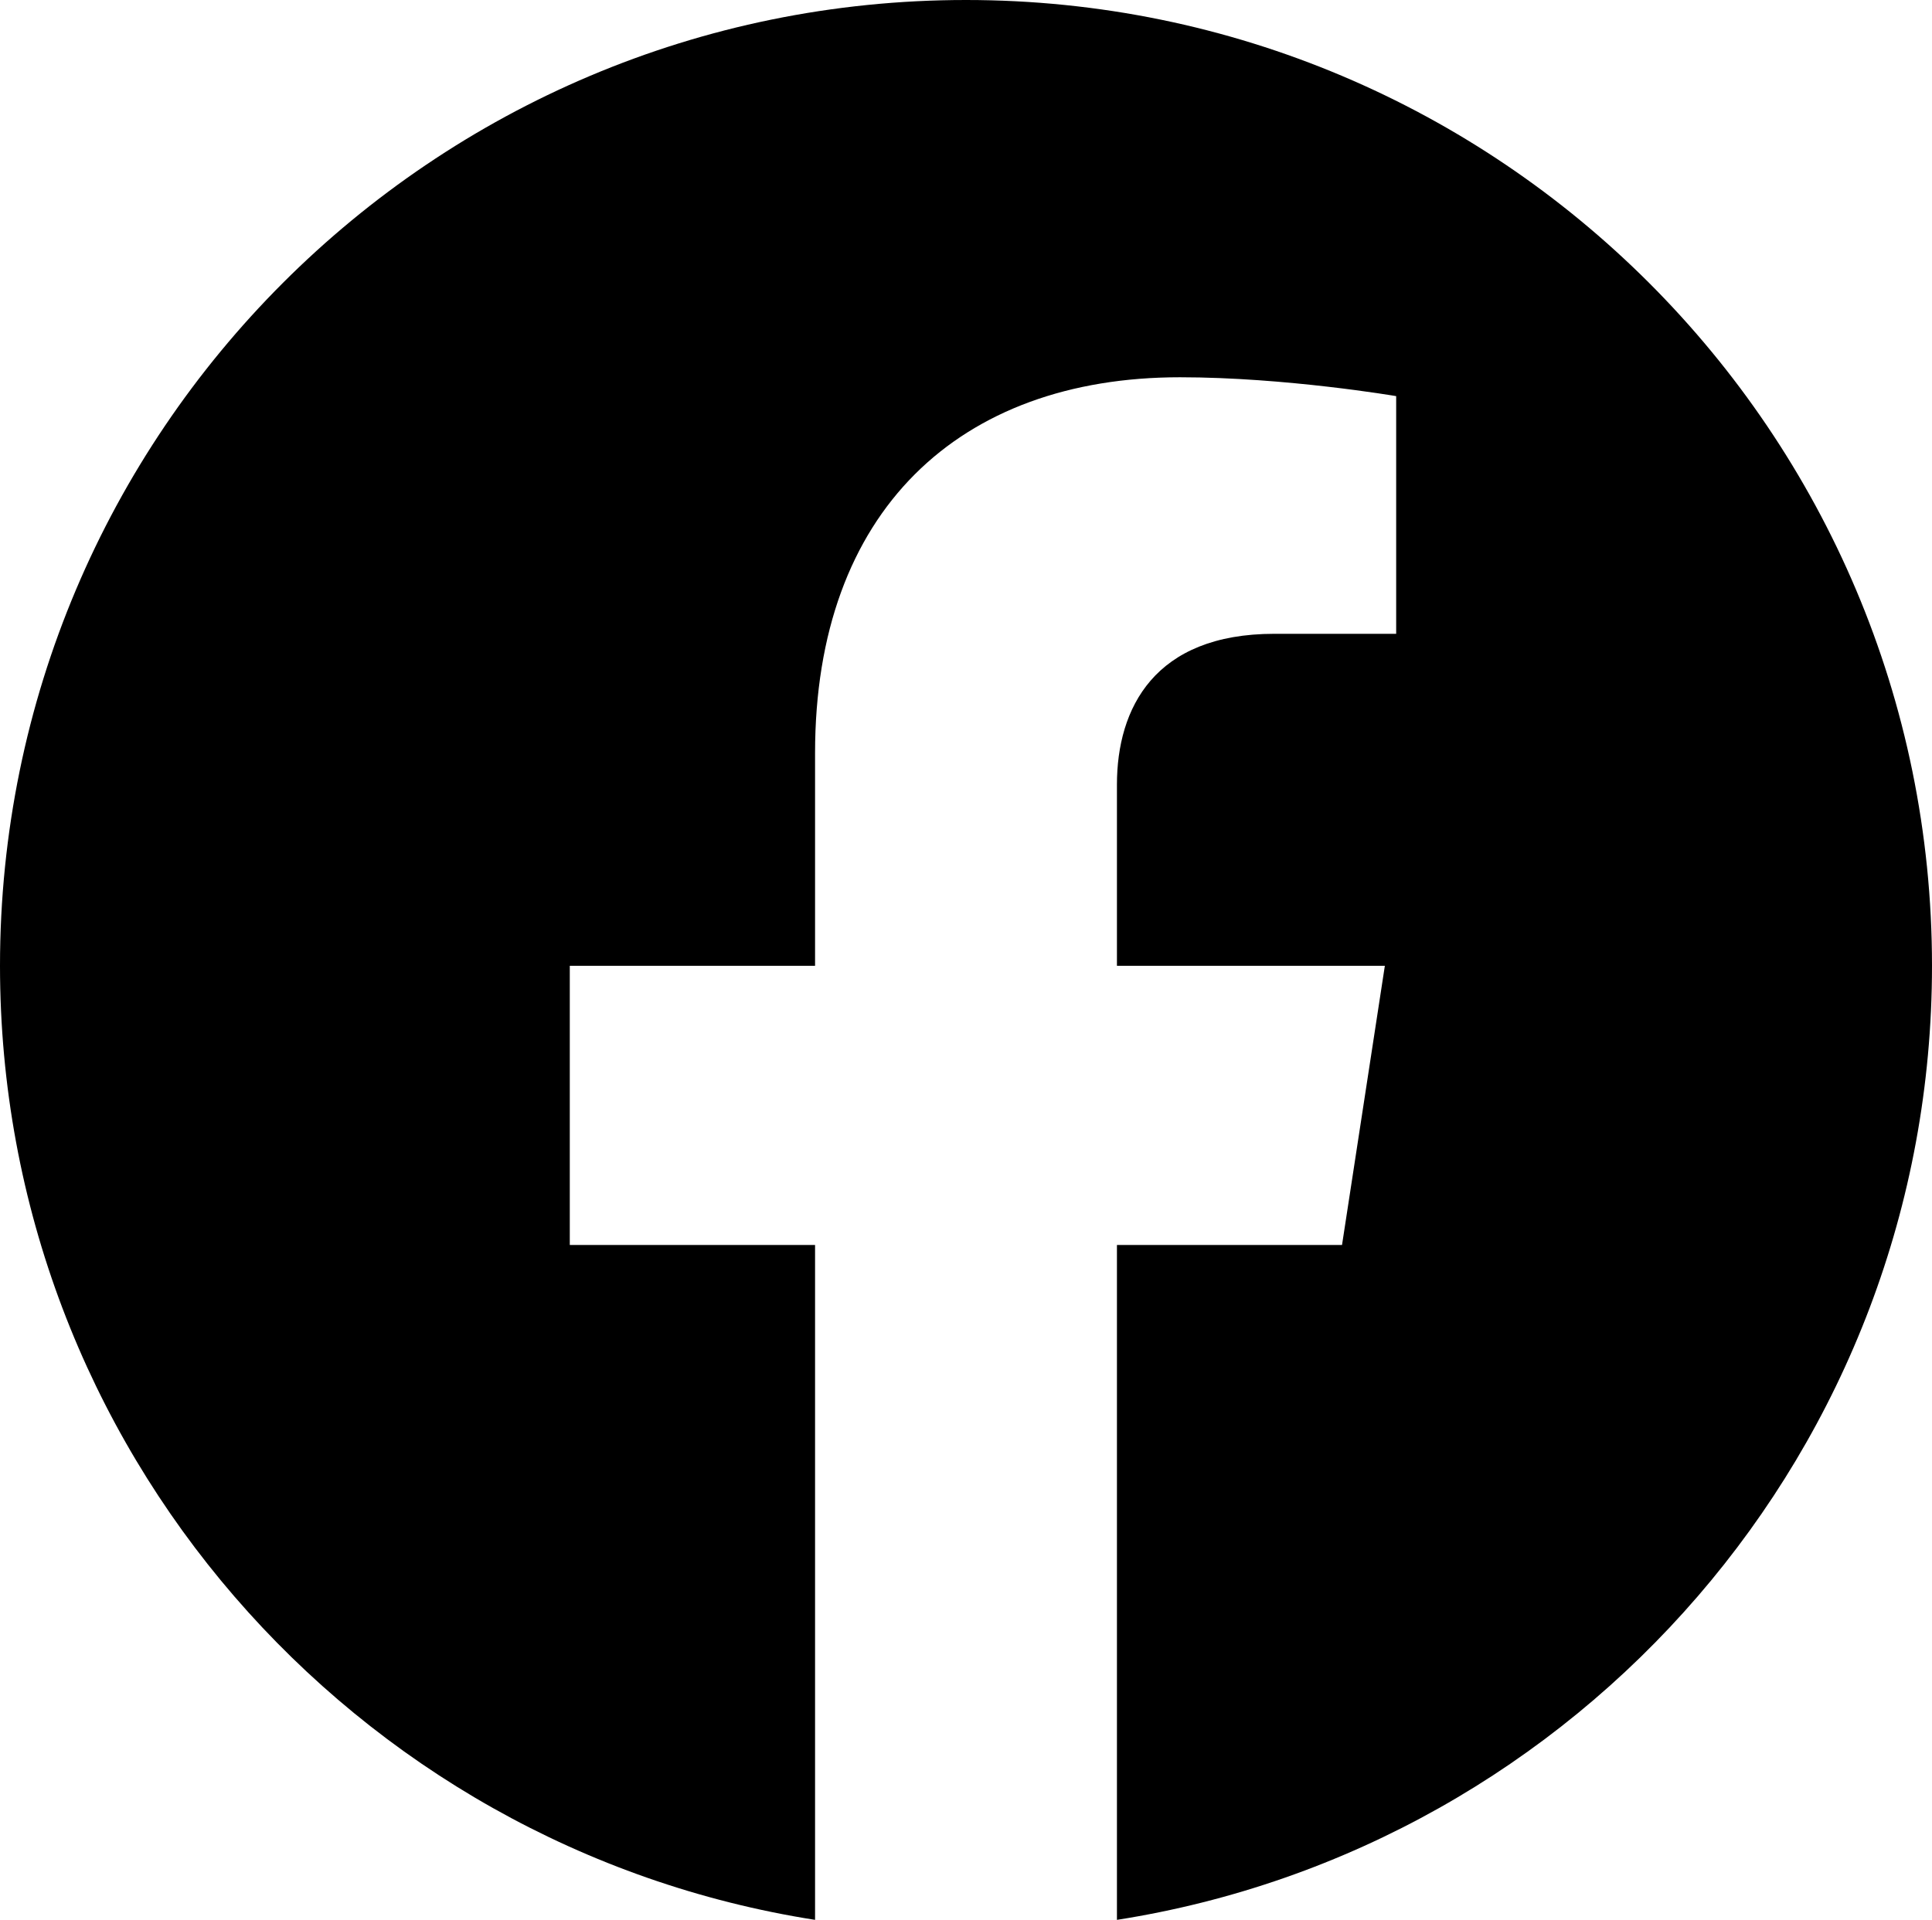
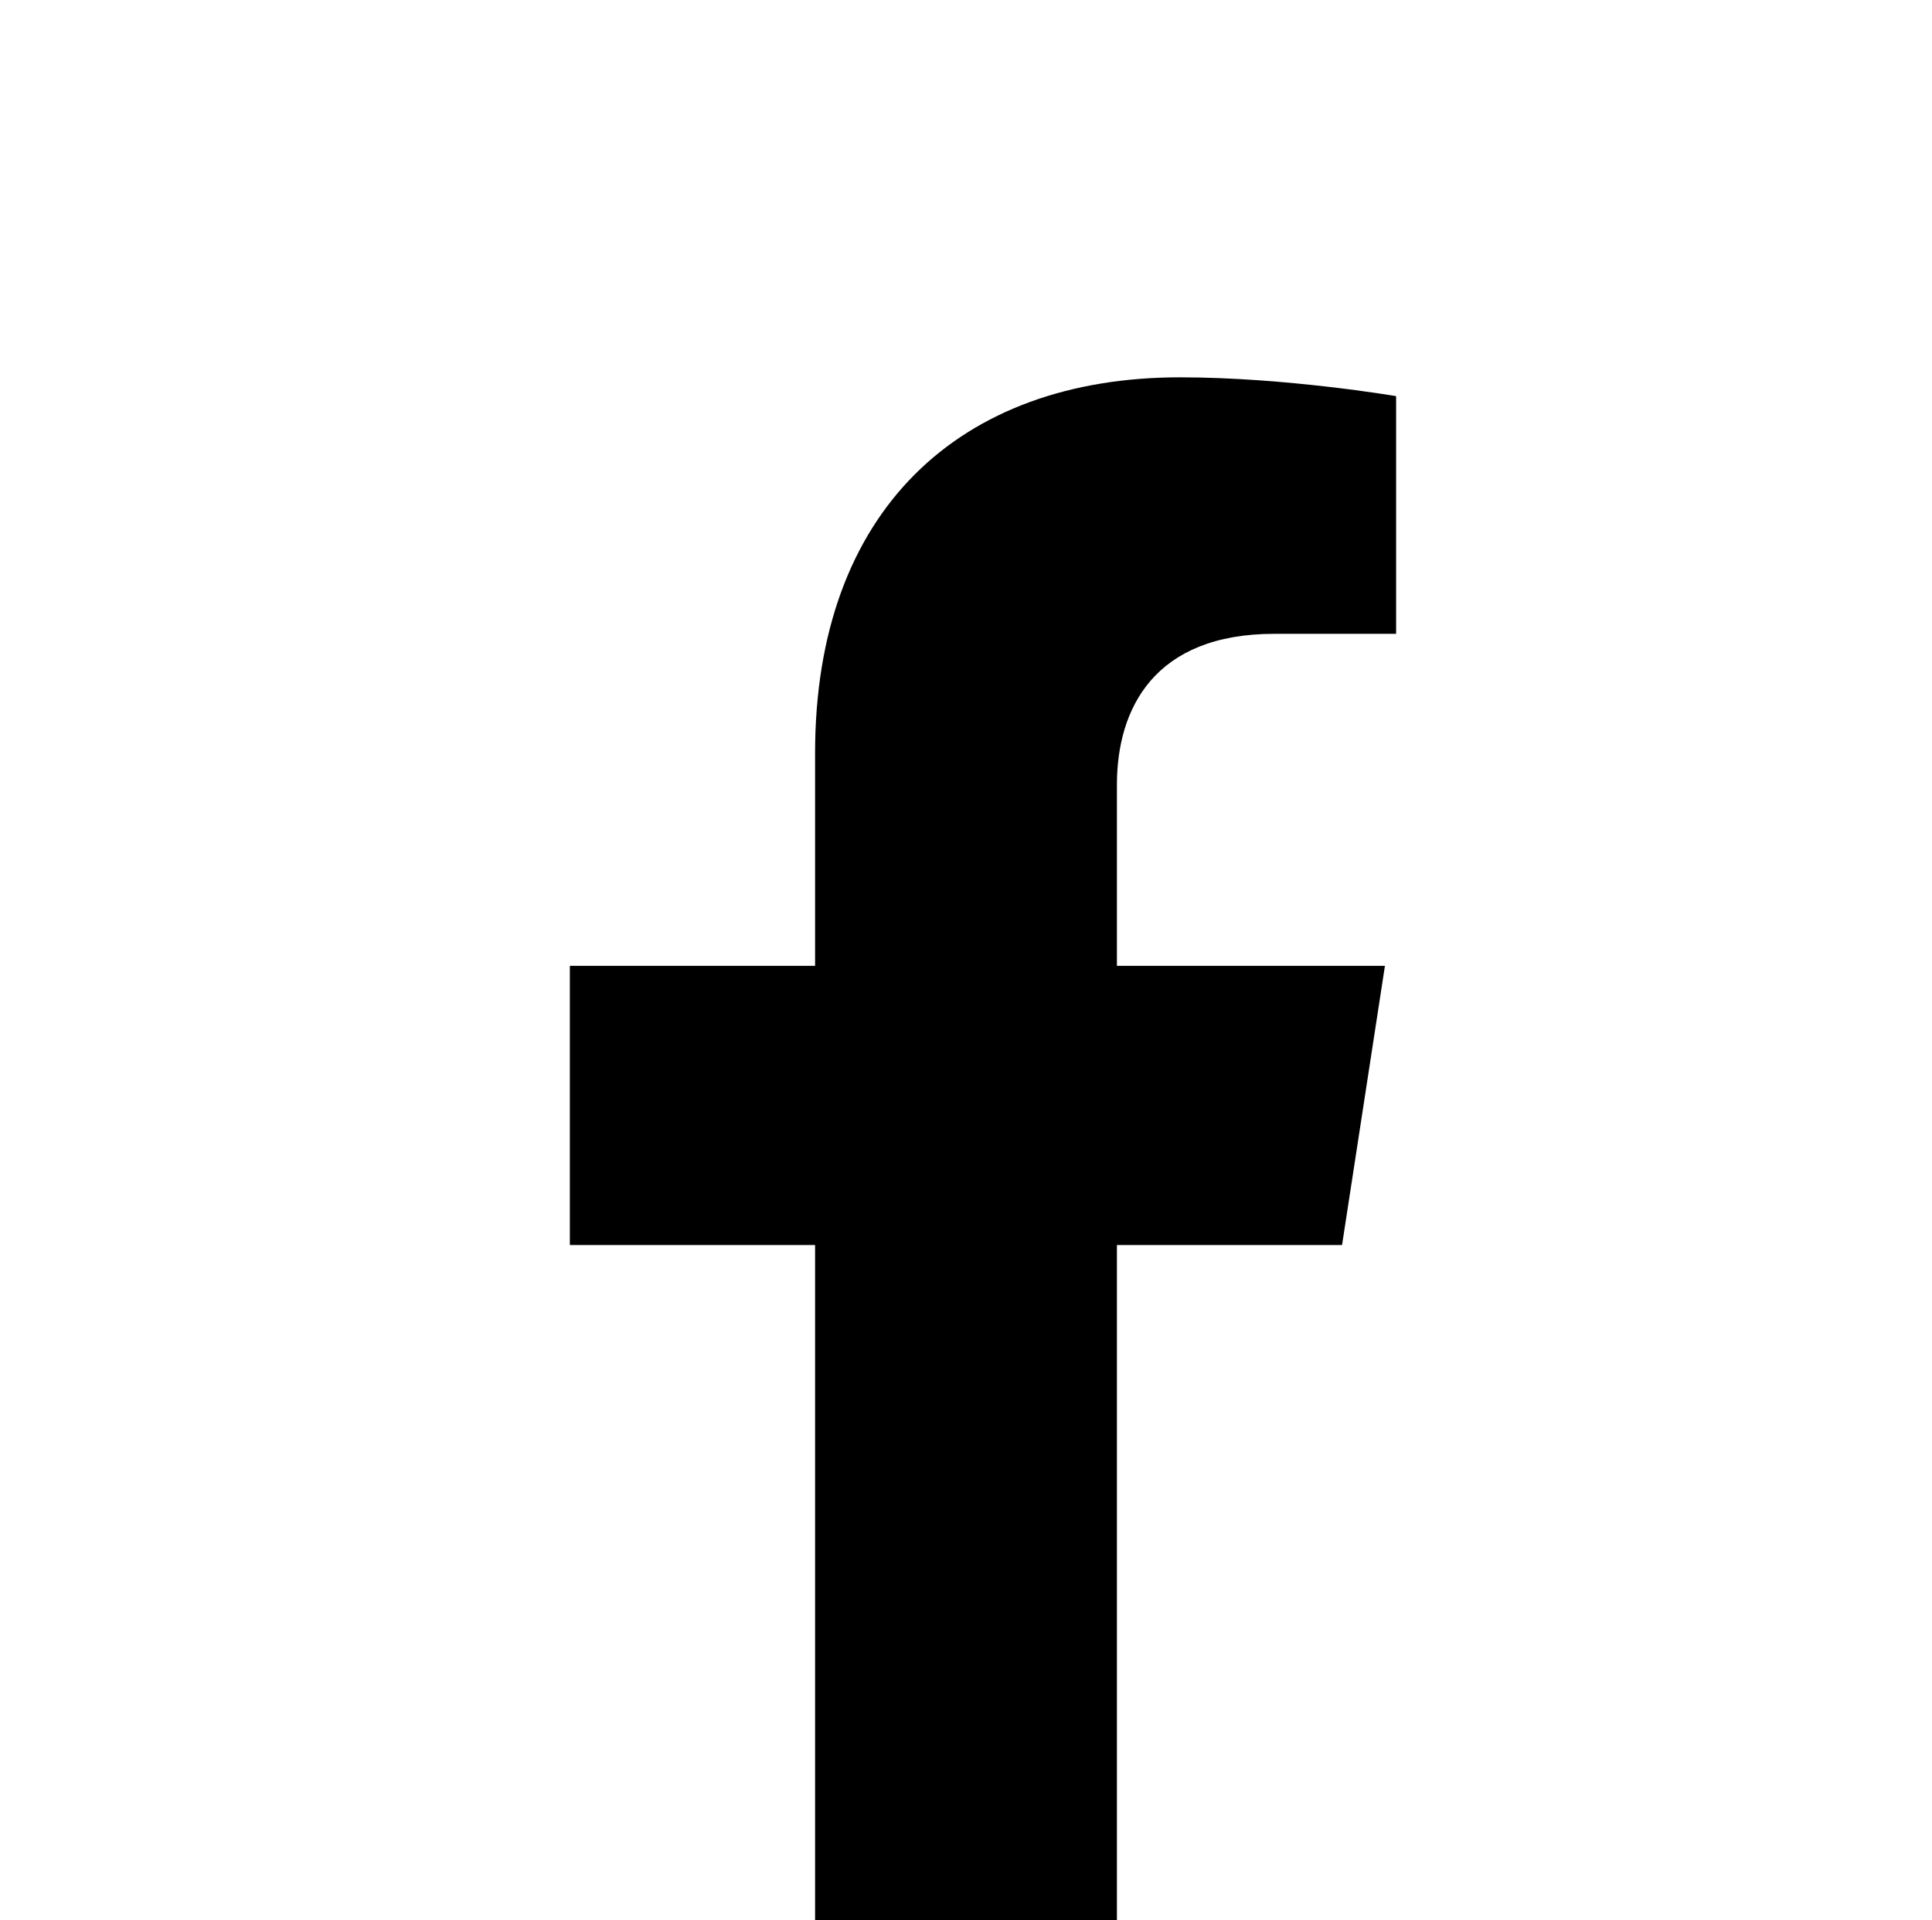
- <svg xmlns="http://www.w3.org/2000/svg" viewBox="0 0 1365.333 1357.04" fill="#000">
-   <path d="M1365.333 682.667C1365.333 305.64 1059.693 0 682.667 0 305.64 0 0 305.64 0 682.667c0 340.738 249.641 623.16 576 674.373V880H402.667V682.667H576v-150.4c0-171.094 101.917-265.6 257.853-265.6 74.69 0 152.814 13.333 152.814 13.333v168h-86.083c-84.804 0-111.25 52.623-111.25 106.61v128.057h189.333L948.4 880H789.333v477.04c326.359-51.213 576-333.635 576-674.373" />
+ <svg xmlns="http://www.w3.org/2000/svg" viewBox="0 0 1365.3 1357" fill="#000">
+   <path d="M833.9 266.7c-156 0-257.9 94.5-257.9 265.6v150.4H402.7V880H576v532.8h213.3V880h159.1l30.3-197.3H789.3v-128c0-54 26.5-106.7 111.3-106.7h86V280s-78-13.3-152.7-13.3z" />
</svg>
